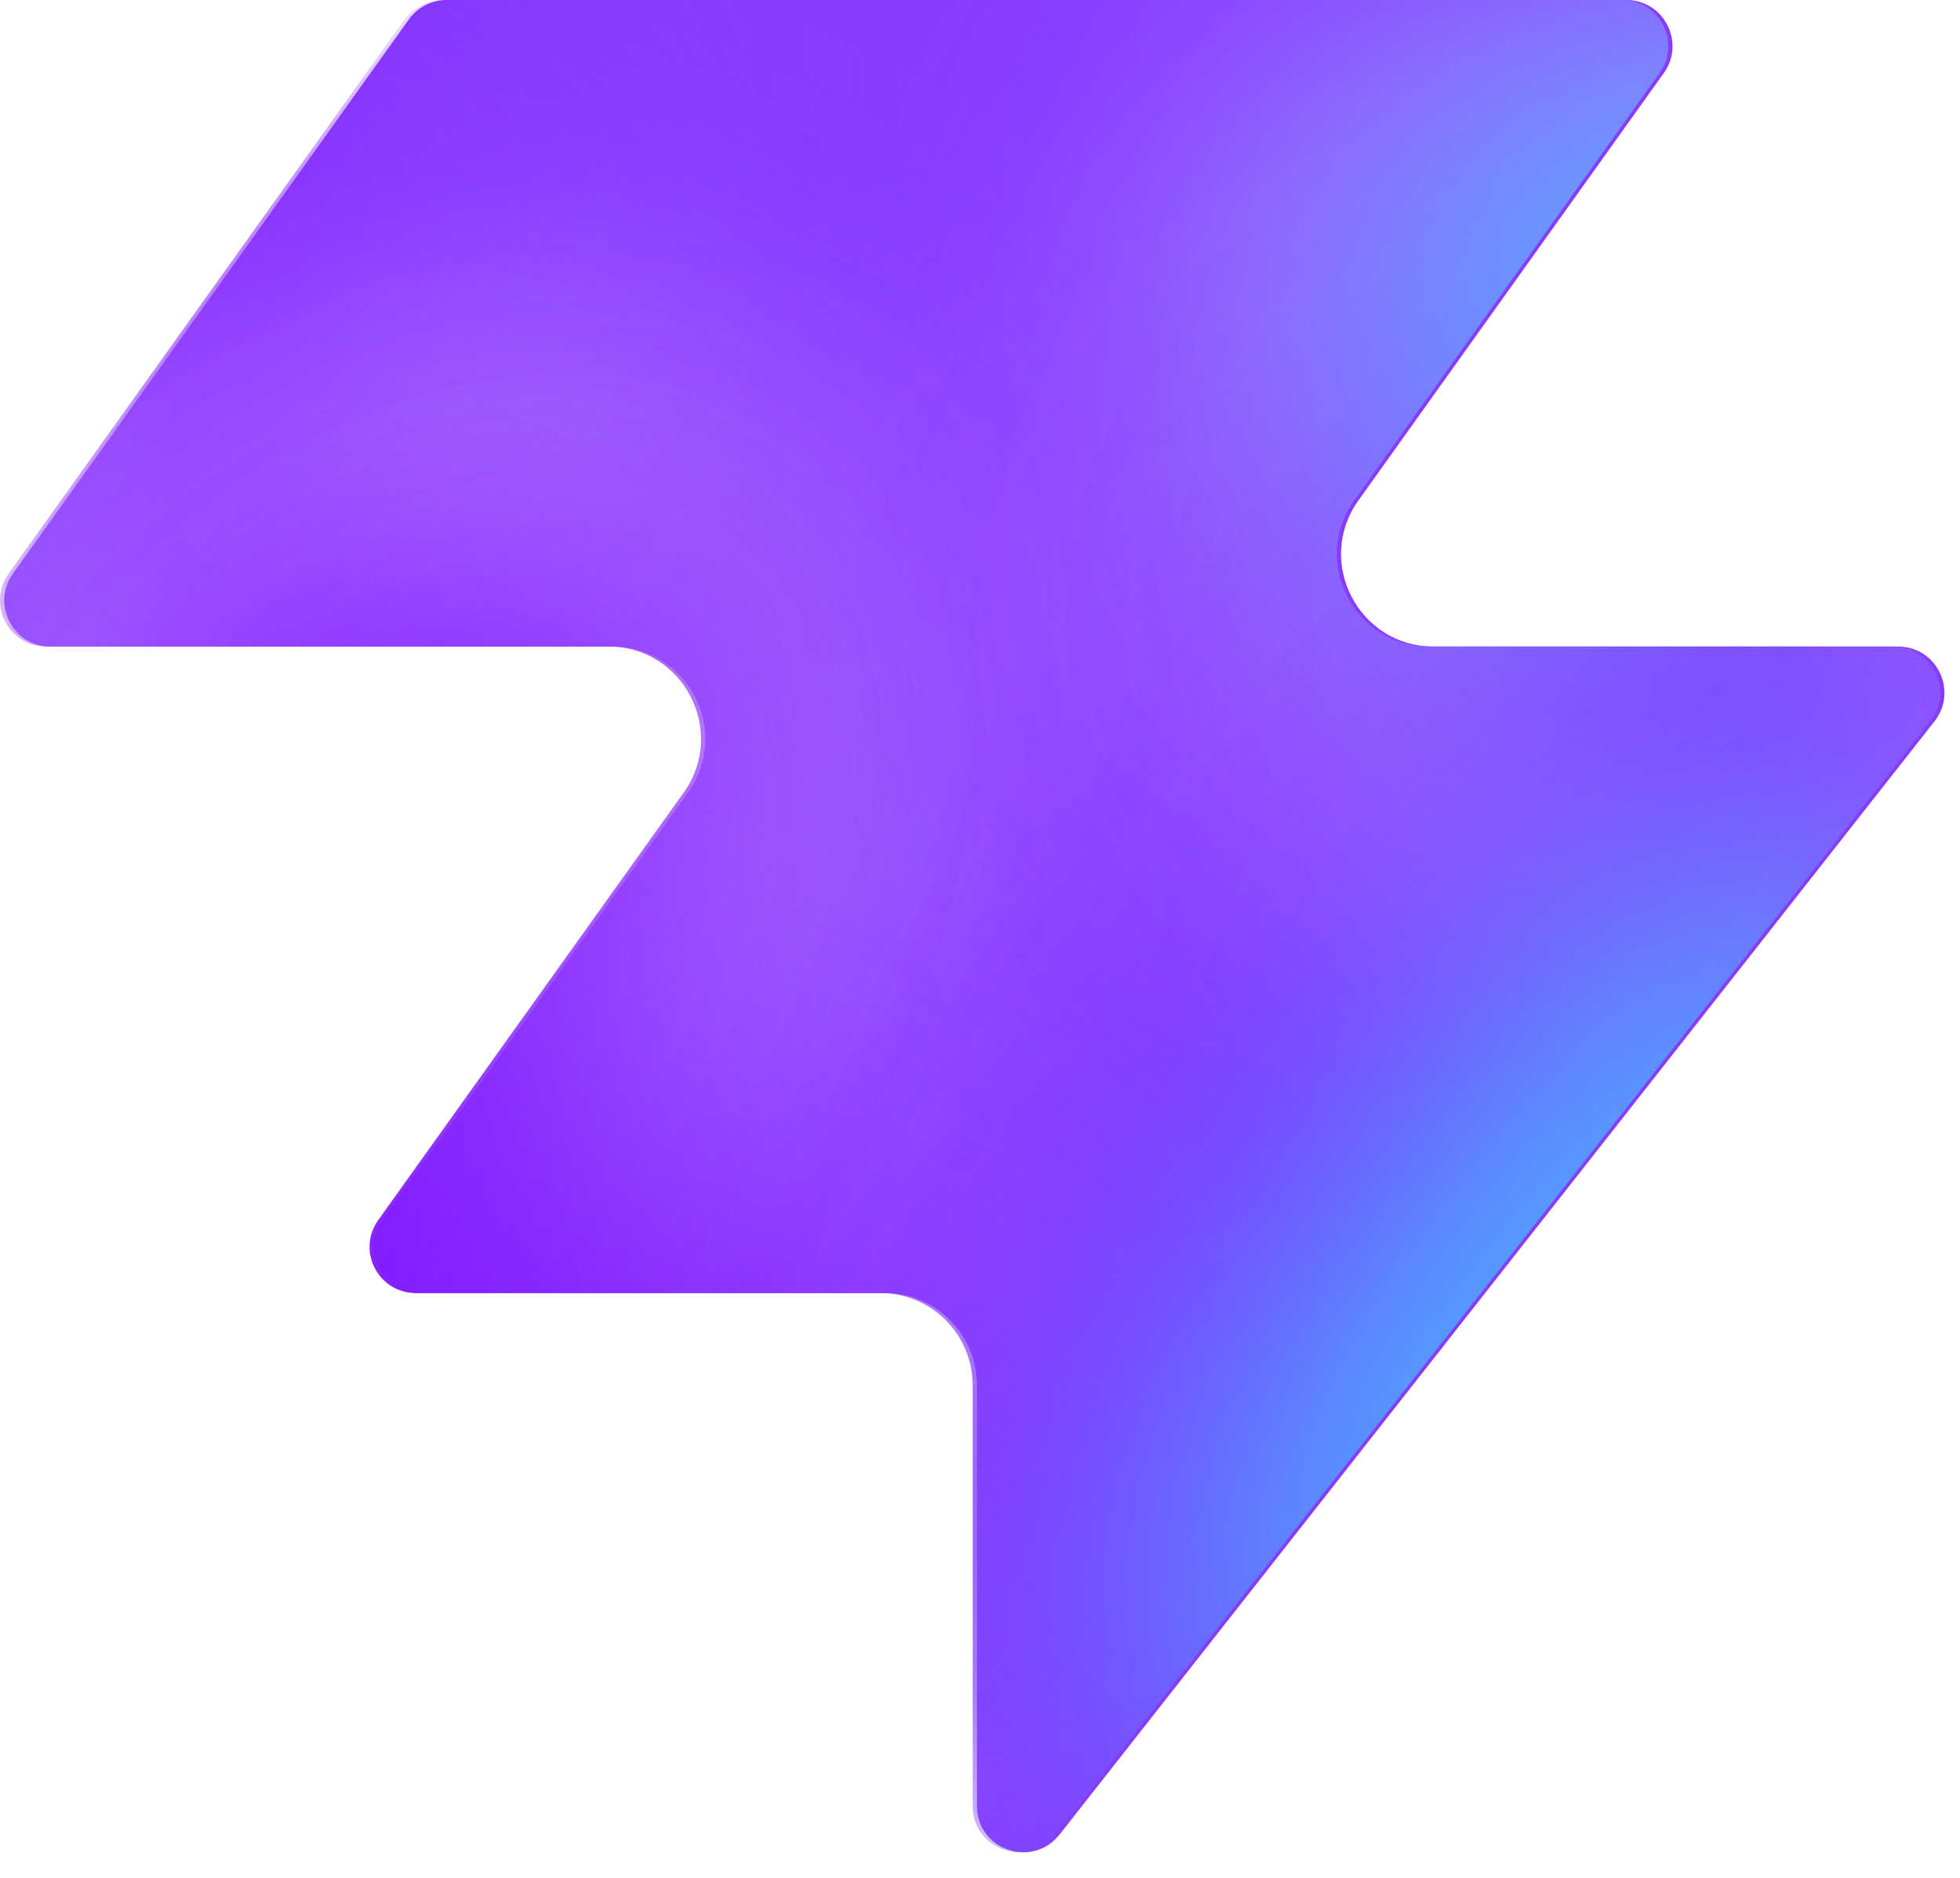
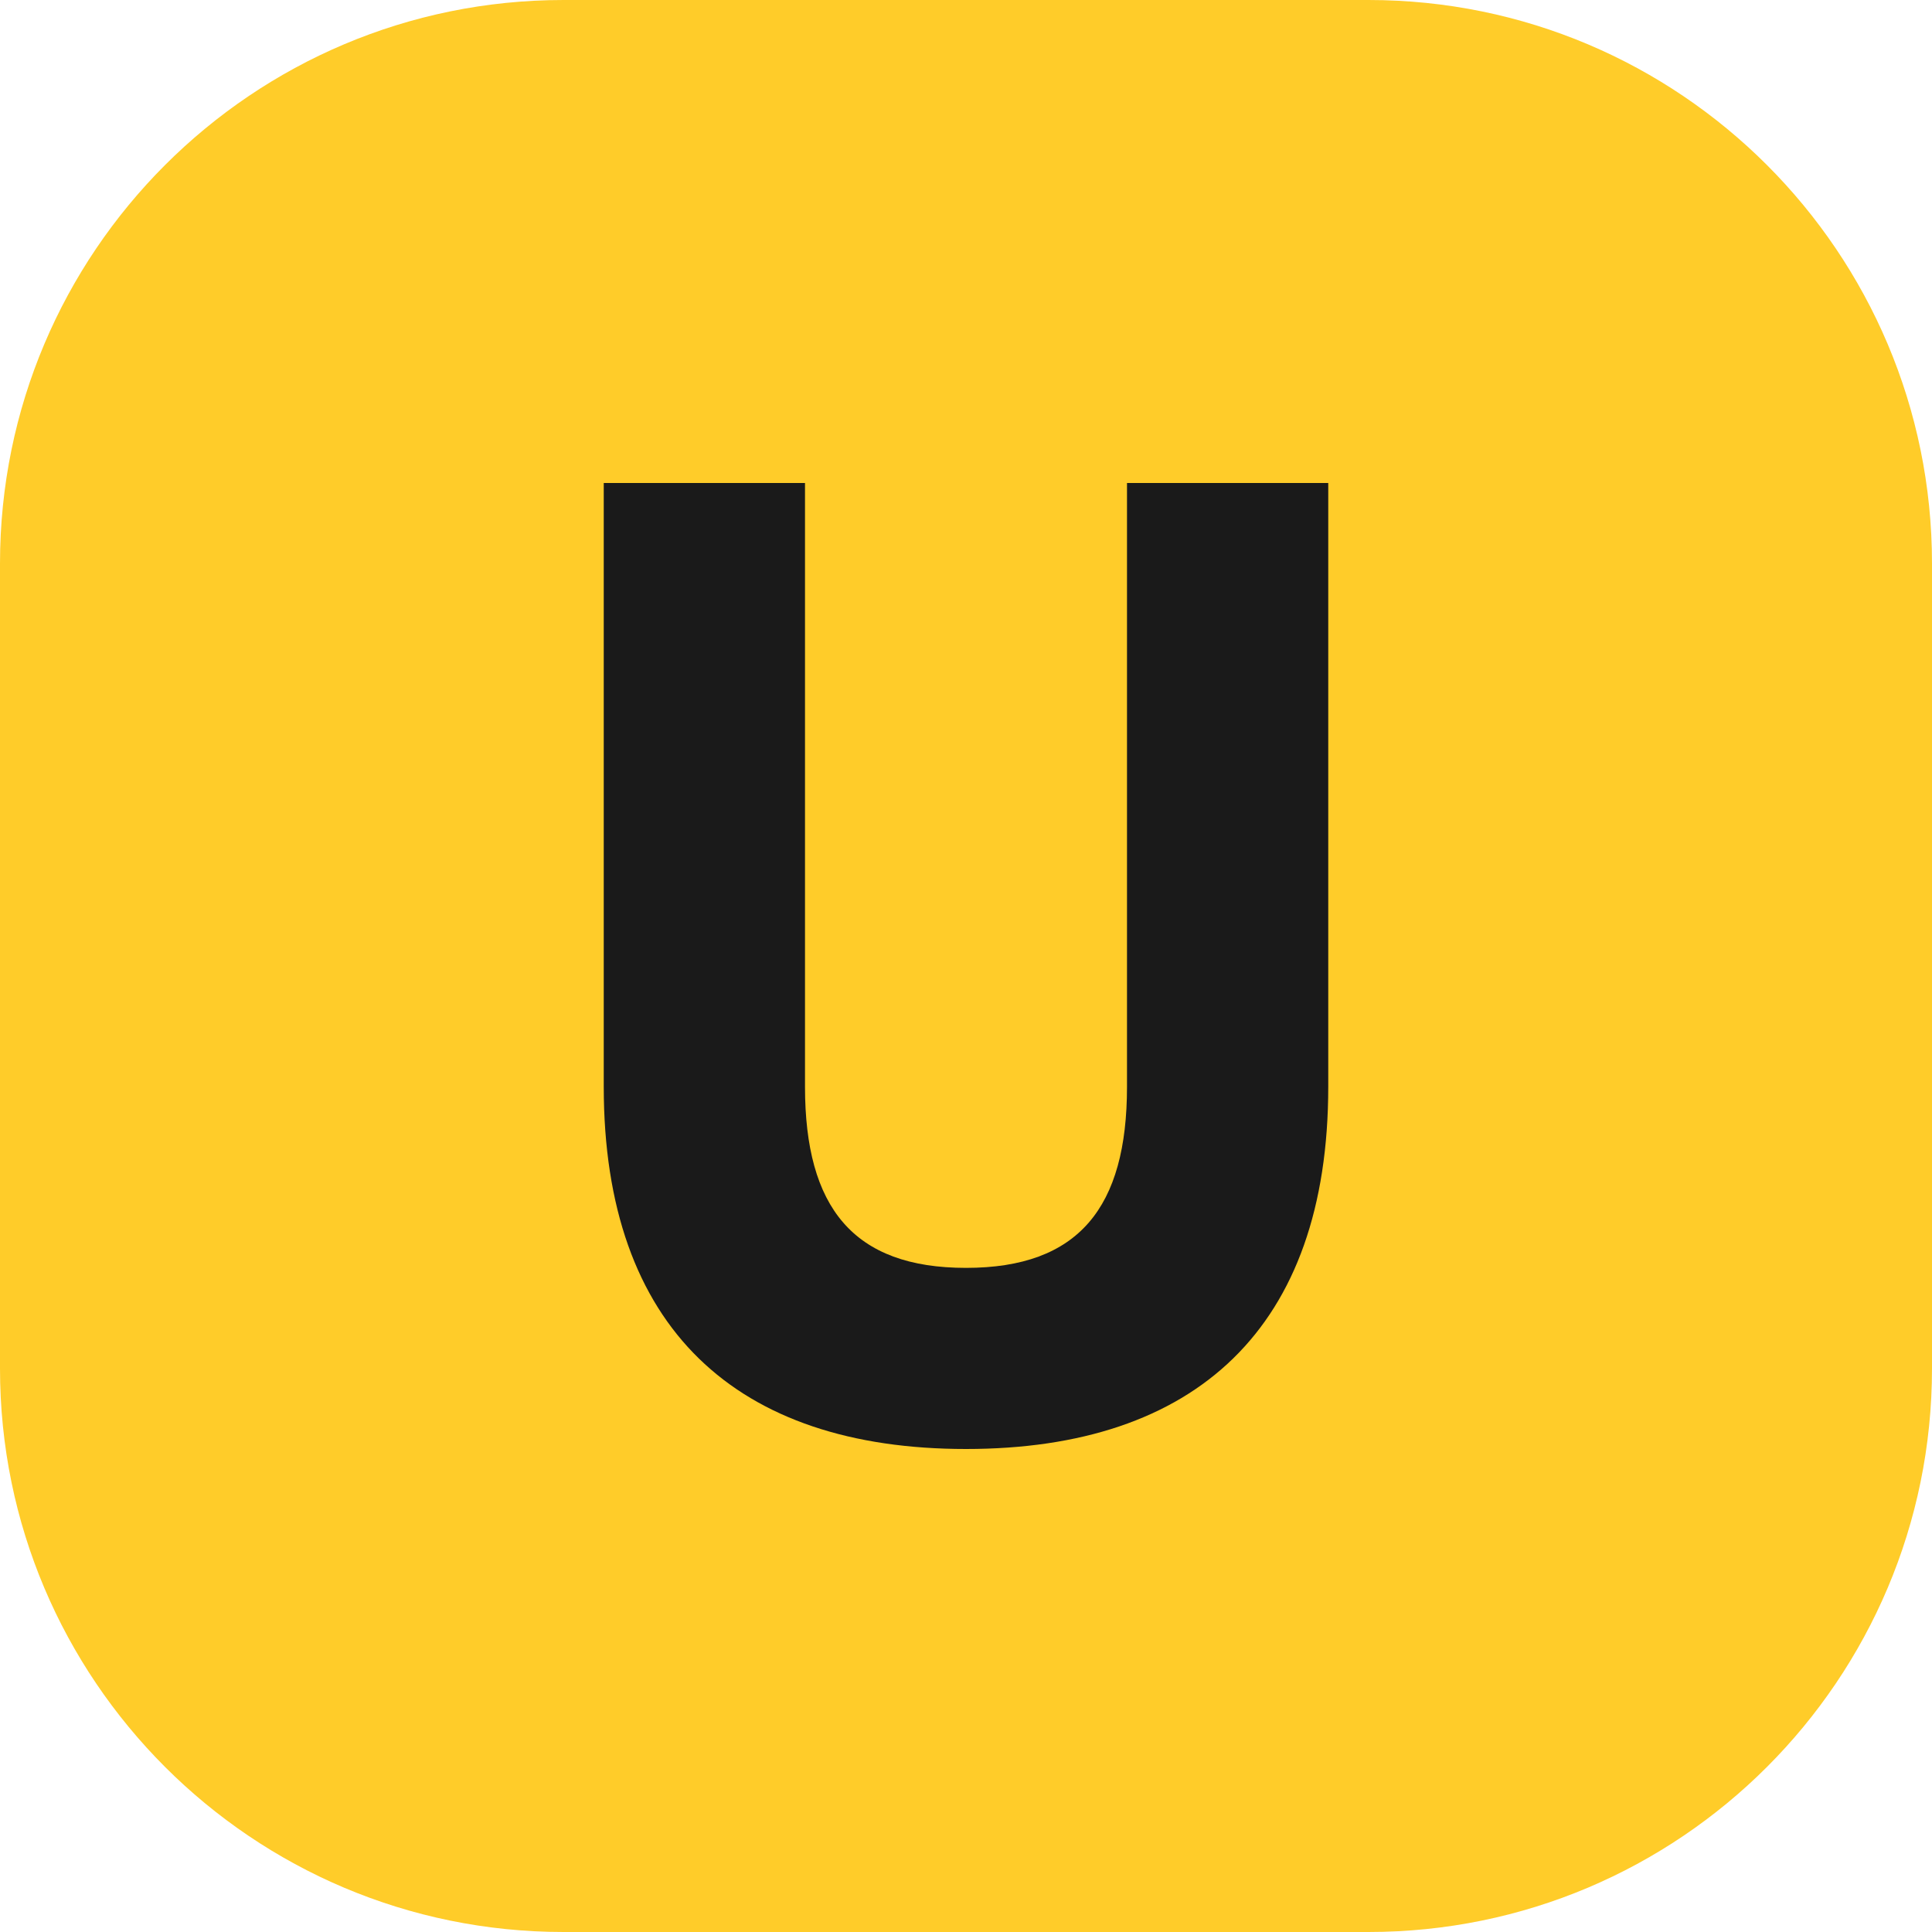
- <svg xmlns="http://www.w3.org/2000/svg" width="48" height="46" fill="none" viewBox="0 0 48 46">
-   <path fill="#863bff" d="M25.946 44.938c-.664.845-2.021.375-2.021-.698V33.937a2.26 2.26 0 0 0-2.262-2.262H10.287c-.92 0-1.456-1.04-.92-1.788l7.48-10.471c1.07-1.497 0-3.578-1.842-3.578H1.237c-.92 0-1.456-1.04-.92-1.788L10.013.474c.214-.297.556-.474.92-.474h28.894c.92 0 1.456 1.04.92 1.788l-7.48 10.471c-1.07 1.498 0 3.579 1.842 3.579h11.377c.943 0 1.473 1.088.89 1.83L25.947 44.94z" style="fill:#863bff;fill:color(display-p3 .525 .23 1);fill-opacity:1" />
-   <mask id="a" width="48" height="46" x="0" y="0" maskUnits="userSpaceOnUse" style="mask-type:alpha">
-     <path fill="#000" d="M25.842 44.938c-.664.844-2.021.375-2.021-.698V33.937a2.26 2.26 0 0 0-2.262-2.262H10.183c-.92 0-1.456-1.04-.92-1.788l7.48-10.471c1.07-1.498 0-3.579-1.842-3.579H1.133c-.92 0-1.456-1.04-.92-1.787L9.91.473c.214-.297.556-.474.92-.474h28.894c.92 0 1.456 1.04.92 1.788l-7.48 10.471c-1.07 1.498 0 3.578 1.842 3.578h11.377c.943 0 1.473 1.088.89 1.832L25.843 44.94z" style="fill:#000;fill-opacity:1" />
-   </mask>
-   <g mask="url(#a)">
-     <g filter="url(#b)">
-       <ellipse cx="5.508" cy="14.704" fill="#ede6ff" rx="5.508" ry="14.704" style="fill:#ede6ff;fill:color(display-p3 .927 .903 1);fill-opacity:1" transform="matrix(.00324 1 1 -.00324 -4.47 31.516)" />
-     </g>
-     <g filter="url(#c)">
-       <ellipse cx="10.399" cy="29.851" fill="#ede6ff" rx="10.399" ry="29.851" style="fill:#ede6ff;fill:color(display-p3 .927 .903 1);fill-opacity:1" transform="matrix(.00324 1 1 -.00324 -39.328 7.883)" />
-     </g>
-     <g filter="url(#d)">
-       <ellipse cx="5.508" cy="30.487" fill="#7e14ff" rx="5.508" ry="30.487" style="fill:#7e14ff;fill:color(display-p3 .492 .077 1);fill-opacity:1" transform="rotate(89.814 -25.913 -14.639)scale(1 -1)" />
-     </g>
-     <g filter="url(#e)">
-       <ellipse cx="5.508" cy="30.599" fill="#7e14ff" rx="5.508" ry="30.599" style="fill:#7e14ff;fill:color(display-p3 .492 .077 1);fill-opacity:1" transform="rotate(89.814 -32.644 -3.334)scale(1 -1)" />
-     </g>
-     <g filter="url(#f)">
-       <ellipse cx="5.508" cy="30.599" fill="#7e14ff" rx="5.508" ry="30.599" style="fill:#7e14ff;fill:color(display-p3 .492 .077 1);fill-opacity:1" transform="matrix(.00324 1 1 -.00324 -34.34 30.47)" />
-     </g>
-     <g filter="url(#g)">
-       <ellipse cx="14.072" cy="22.078" fill="#ede6ff" rx="14.072" ry="22.078" style="fill:#ede6ff;fill:color(display-p3 .927 .903 1);fill-opacity:1" transform="rotate(93.35 24.506 48.493)scale(-1 1)" />
-     </g>
-     <g filter="url(#h)">
-       <ellipse cx="3.47" cy="21.501" fill="#7e14ff" rx="3.47" ry="21.501" style="fill:#7e14ff;fill:color(display-p3 .492 .077 1);fill-opacity:1" transform="rotate(89.009 28.708 47.59)scale(-1 1)" />
-     </g>
-     <g filter="url(#i)">
-       <ellipse cx="3.47" cy="21.501" fill="#7e14ff" rx="3.47" ry="21.501" style="fill:#7e14ff;fill:color(display-p3 .492 .077 1);fill-opacity:1" transform="rotate(89.009 28.708 47.59)scale(-1 1)" />
-     </g>
-     <g filter="url(#j)">
-       <ellipse cx=".387" cy="8.972" fill="#7e14ff" rx="4.407" ry="29.108" style="fill:#7e14ff;fill:color(display-p3 .492 .077 1);fill-opacity:1" transform="rotate(39.51 .387 8.972)" />
-     </g>
-     <g filter="url(#k)">
-       <ellipse cx="47.523" cy="-6.092" fill="#7e14ff" rx="4.407" ry="29.108" style="fill:#7e14ff;fill:color(display-p3 .492 .077 1);fill-opacity:1" transform="rotate(37.892 47.523 -6.092)" />
-     </g>
-     <g filter="url(#l)">
-       <ellipse cx="41.412" cy="6.333" fill="#47bfff" rx="5.971" ry="9.665" style="fill:#47bfff;fill:color(display-p3 .28 .748 1);fill-opacity:1" transform="rotate(37.892 41.412 6.333)" />
-     </g>
-     <g filter="url(#m)">
-       <ellipse cx="-1.879" cy="38.332" fill="#7e14ff" rx="4.407" ry="29.108" style="fill:#7e14ff;fill:color(display-p3 .492 .077 1);fill-opacity:1" transform="rotate(37.892 -1.88 38.332)" />
-     </g>
-     <g filter="url(#n)">
-       <ellipse cx="-1.879" cy="38.332" fill="#7e14ff" rx="4.407" ry="29.108" style="fill:#7e14ff;fill:color(display-p3 .492 .077 1);fill-opacity:1" transform="rotate(37.892 -1.88 38.332)" />
-     </g>
-     <g filter="url(#o)">
-       <ellipse cx="35.651" cy="29.907" fill="#7e14ff" rx="4.407" ry="29.108" style="fill:#7e14ff;fill:color(display-p3 .492 .077 1);fill-opacity:1" transform="rotate(37.892 35.651 29.907)" />
-     </g>
-     <g filter="url(#p)">
-       <ellipse cx="38.418" cy="32.4" fill="#47bfff" rx="5.971" ry="15.297" style="fill:#47bfff;fill:color(display-p3 .28 .748 1);fill-opacity:1" transform="rotate(37.892 38.418 32.4)" />
-     </g>
-   </g>
-   <defs>
-     <filter id="b" width="60.045" height="41.654" x="-19.77" y="16.149" color-interpolation-filters="sRGB" filterUnits="userSpaceOnUse">
-       <feFlood flood-opacity="0" result="BackgroundImageFix" />
-       <feBlend in="SourceGraphic" in2="BackgroundImageFix" result="shape" />
-       <feGaussianBlur result="effect1_foregroundBlur_2002_17158" stdDeviation="7.659" />
-     </filter>
-     <filter id="c" width="90.34" height="51.437" x="-54.613" y="-7.533" color-interpolation-filters="sRGB" filterUnits="userSpaceOnUse">
-       <feFlood flood-opacity="0" result="BackgroundImageFix" />
-       <feBlend in="SourceGraphic" in2="BackgroundImageFix" result="shape" />
-       <feGaussianBlur result="effect1_foregroundBlur_2002_17158" stdDeviation="7.659" />
-     </filter>
-     <filter id="d" width="79.355" height="29.4" x="-49.64" y="2.03" color-interpolation-filters="sRGB" filterUnits="userSpaceOnUse">
-       <feFlood flood-opacity="0" result="BackgroundImageFix" />
-       <feBlend in="SourceGraphic" in2="BackgroundImageFix" result="shape" />
-       <feGaussianBlur result="effect1_foregroundBlur_2002_17158" stdDeviation="4.596" />
-     </filter>
-     <filter id="e" width="79.579" height="29.4" x="-45.045" y="20.029" color-interpolation-filters="sRGB" filterUnits="userSpaceOnUse">
-       <feFlood flood-opacity="0" result="BackgroundImageFix" />
-       <feBlend in="SourceGraphic" in2="BackgroundImageFix" result="shape" />
-       <feGaussianBlur result="effect1_foregroundBlur_2002_17158" stdDeviation="4.596" />
-     </filter>
-     <filter id="f" width="79.579" height="29.4" x="-43.513" y="21.178" color-interpolation-filters="sRGB" filterUnits="userSpaceOnUse">
-       <feFlood flood-opacity="0" result="BackgroundImageFix" />
-       <feBlend in="SourceGraphic" in2="BackgroundImageFix" result="shape" />
-       <feGaussianBlur result="effect1_foregroundBlur_2002_17158" stdDeviation="4.596" />
-     </filter>
-     <filter id="g" width="74.749" height="58.852" x="15.756" y="-17.901" color-interpolation-filters="sRGB" filterUnits="userSpaceOnUse">
-       <feFlood flood-opacity="0" result="BackgroundImageFix" />
-       <feBlend in="SourceGraphic" in2="BackgroundImageFix" result="shape" />
-       <feGaussianBlur result="effect1_foregroundBlur_2002_17158" stdDeviation="7.659" />
-     </filter>
-     <filter id="h" width="61.377" height="25.362" x="23.548" y="2.284" color-interpolation-filters="sRGB" filterUnits="userSpaceOnUse">
-       <feFlood flood-opacity="0" result="BackgroundImageFix" />
-       <feBlend in="SourceGraphic" in2="BackgroundImageFix" result="shape" />
-       <feGaussianBlur result="effect1_foregroundBlur_2002_17158" stdDeviation="4.596" />
-     </filter>
-     <filter id="i" width="61.377" height="25.362" x="23.548" y="2.284" color-interpolation-filters="sRGB" filterUnits="userSpaceOnUse">
-       <feFlood flood-opacity="0" result="BackgroundImageFix" />
-       <feBlend in="SourceGraphic" in2="BackgroundImageFix" result="shape" />
-       <feGaussianBlur result="effect1_foregroundBlur_2002_17158" stdDeviation="4.596" />
-     </filter>
-     <filter id="j" width="56.045" height="63.649" x="-27.636" y="-22.853" color-interpolation-filters="sRGB" filterUnits="userSpaceOnUse">
-       <feFlood flood-opacity="0" result="BackgroundImageFix" />
-       <feBlend in="SourceGraphic" in2="BackgroundImageFix" result="shape" />
-       <feGaussianBlur result="effect1_foregroundBlur_2002_17158" stdDeviation="4.596" />
-     </filter>
-     <filter id="k" width="54.814" height="64.646" x="20.116" y="-38.415" color-interpolation-filters="sRGB" filterUnits="userSpaceOnUse">
-       <feFlood flood-opacity="0" result="BackgroundImageFix" />
-       <feBlend in="SourceGraphic" in2="BackgroundImageFix" result="shape" />
-       <feGaussianBlur result="effect1_foregroundBlur_2002_17158" stdDeviation="4.596" />
-     </filter>
-     <filter id="l" width="33.541" height="35.313" x="24.641" y="-11.323" color-interpolation-filters="sRGB" filterUnits="userSpaceOnUse">
-       <feFlood flood-opacity="0" result="BackgroundImageFix" />
-       <feBlend in="SourceGraphic" in2="BackgroundImageFix" result="shape" />
-       <feGaussianBlur result="effect1_foregroundBlur_2002_17158" stdDeviation="4.596" />
-     </filter>
-     <filter id="m" width="54.814" height="64.646" x="-29.286" y="6.009" color-interpolation-filters="sRGB" filterUnits="userSpaceOnUse">
-       <feFlood flood-opacity="0" result="BackgroundImageFix" />
-       <feBlend in="SourceGraphic" in2="BackgroundImageFix" result="shape" />
-       <feGaussianBlur result="effect1_foregroundBlur_2002_17158" stdDeviation="4.596" />
-     </filter>
-     <filter id="n" width="54.814" height="64.646" x="-29.286" y="6.009" color-interpolation-filters="sRGB" filterUnits="userSpaceOnUse">
-       <feFlood flood-opacity="0" result="BackgroundImageFix" />
-       <feBlend in="SourceGraphic" in2="BackgroundImageFix" result="shape" />
-       <feGaussianBlur result="effect1_foregroundBlur_2002_17158" stdDeviation="4.596" />
-     </filter>
-     <filter id="o" width="54.814" height="64.646" x="8.244" y="-2.416" color-interpolation-filters="sRGB" filterUnits="userSpaceOnUse">
-       <feFlood flood-opacity="0" result="BackgroundImageFix" />
-       <feBlend in="SourceGraphic" in2="BackgroundImageFix" result="shape" />
-       <feGaussianBlur result="effect1_foregroundBlur_2002_17158" stdDeviation="4.596" />
-     </filter>
-     <filter id="p" width="39.409" height="43.623" x="18.713" y="10.588" color-interpolation-filters="sRGB" filterUnits="userSpaceOnUse">
-       <feFlood flood-opacity="0" result="BackgroundImageFix" />
-       <feBlend in="SourceGraphic" in2="BackgroundImageFix" result="shape" />
-       <feGaussianBlur result="effect1_foregroundBlur_2002_17158" stdDeviation="4.596" />
-     </filter>
-   </defs>
+ <svg xmlns="http://www.w3.org/2000/svg" width="48" height="48" viewBox="0 0 48 48" fill="none">
+   <rect width="48" height="48" rx="14" fill="#FFCC29" />
+   <path d="M15 12v15c0 6 3.3 9 9 9s9-3 9-9V12h-5v15c0 3-1.2 4.5-4 4.5S20 30 20 27V12h-5Z" fill="#1A1A1A" />
</svg>
